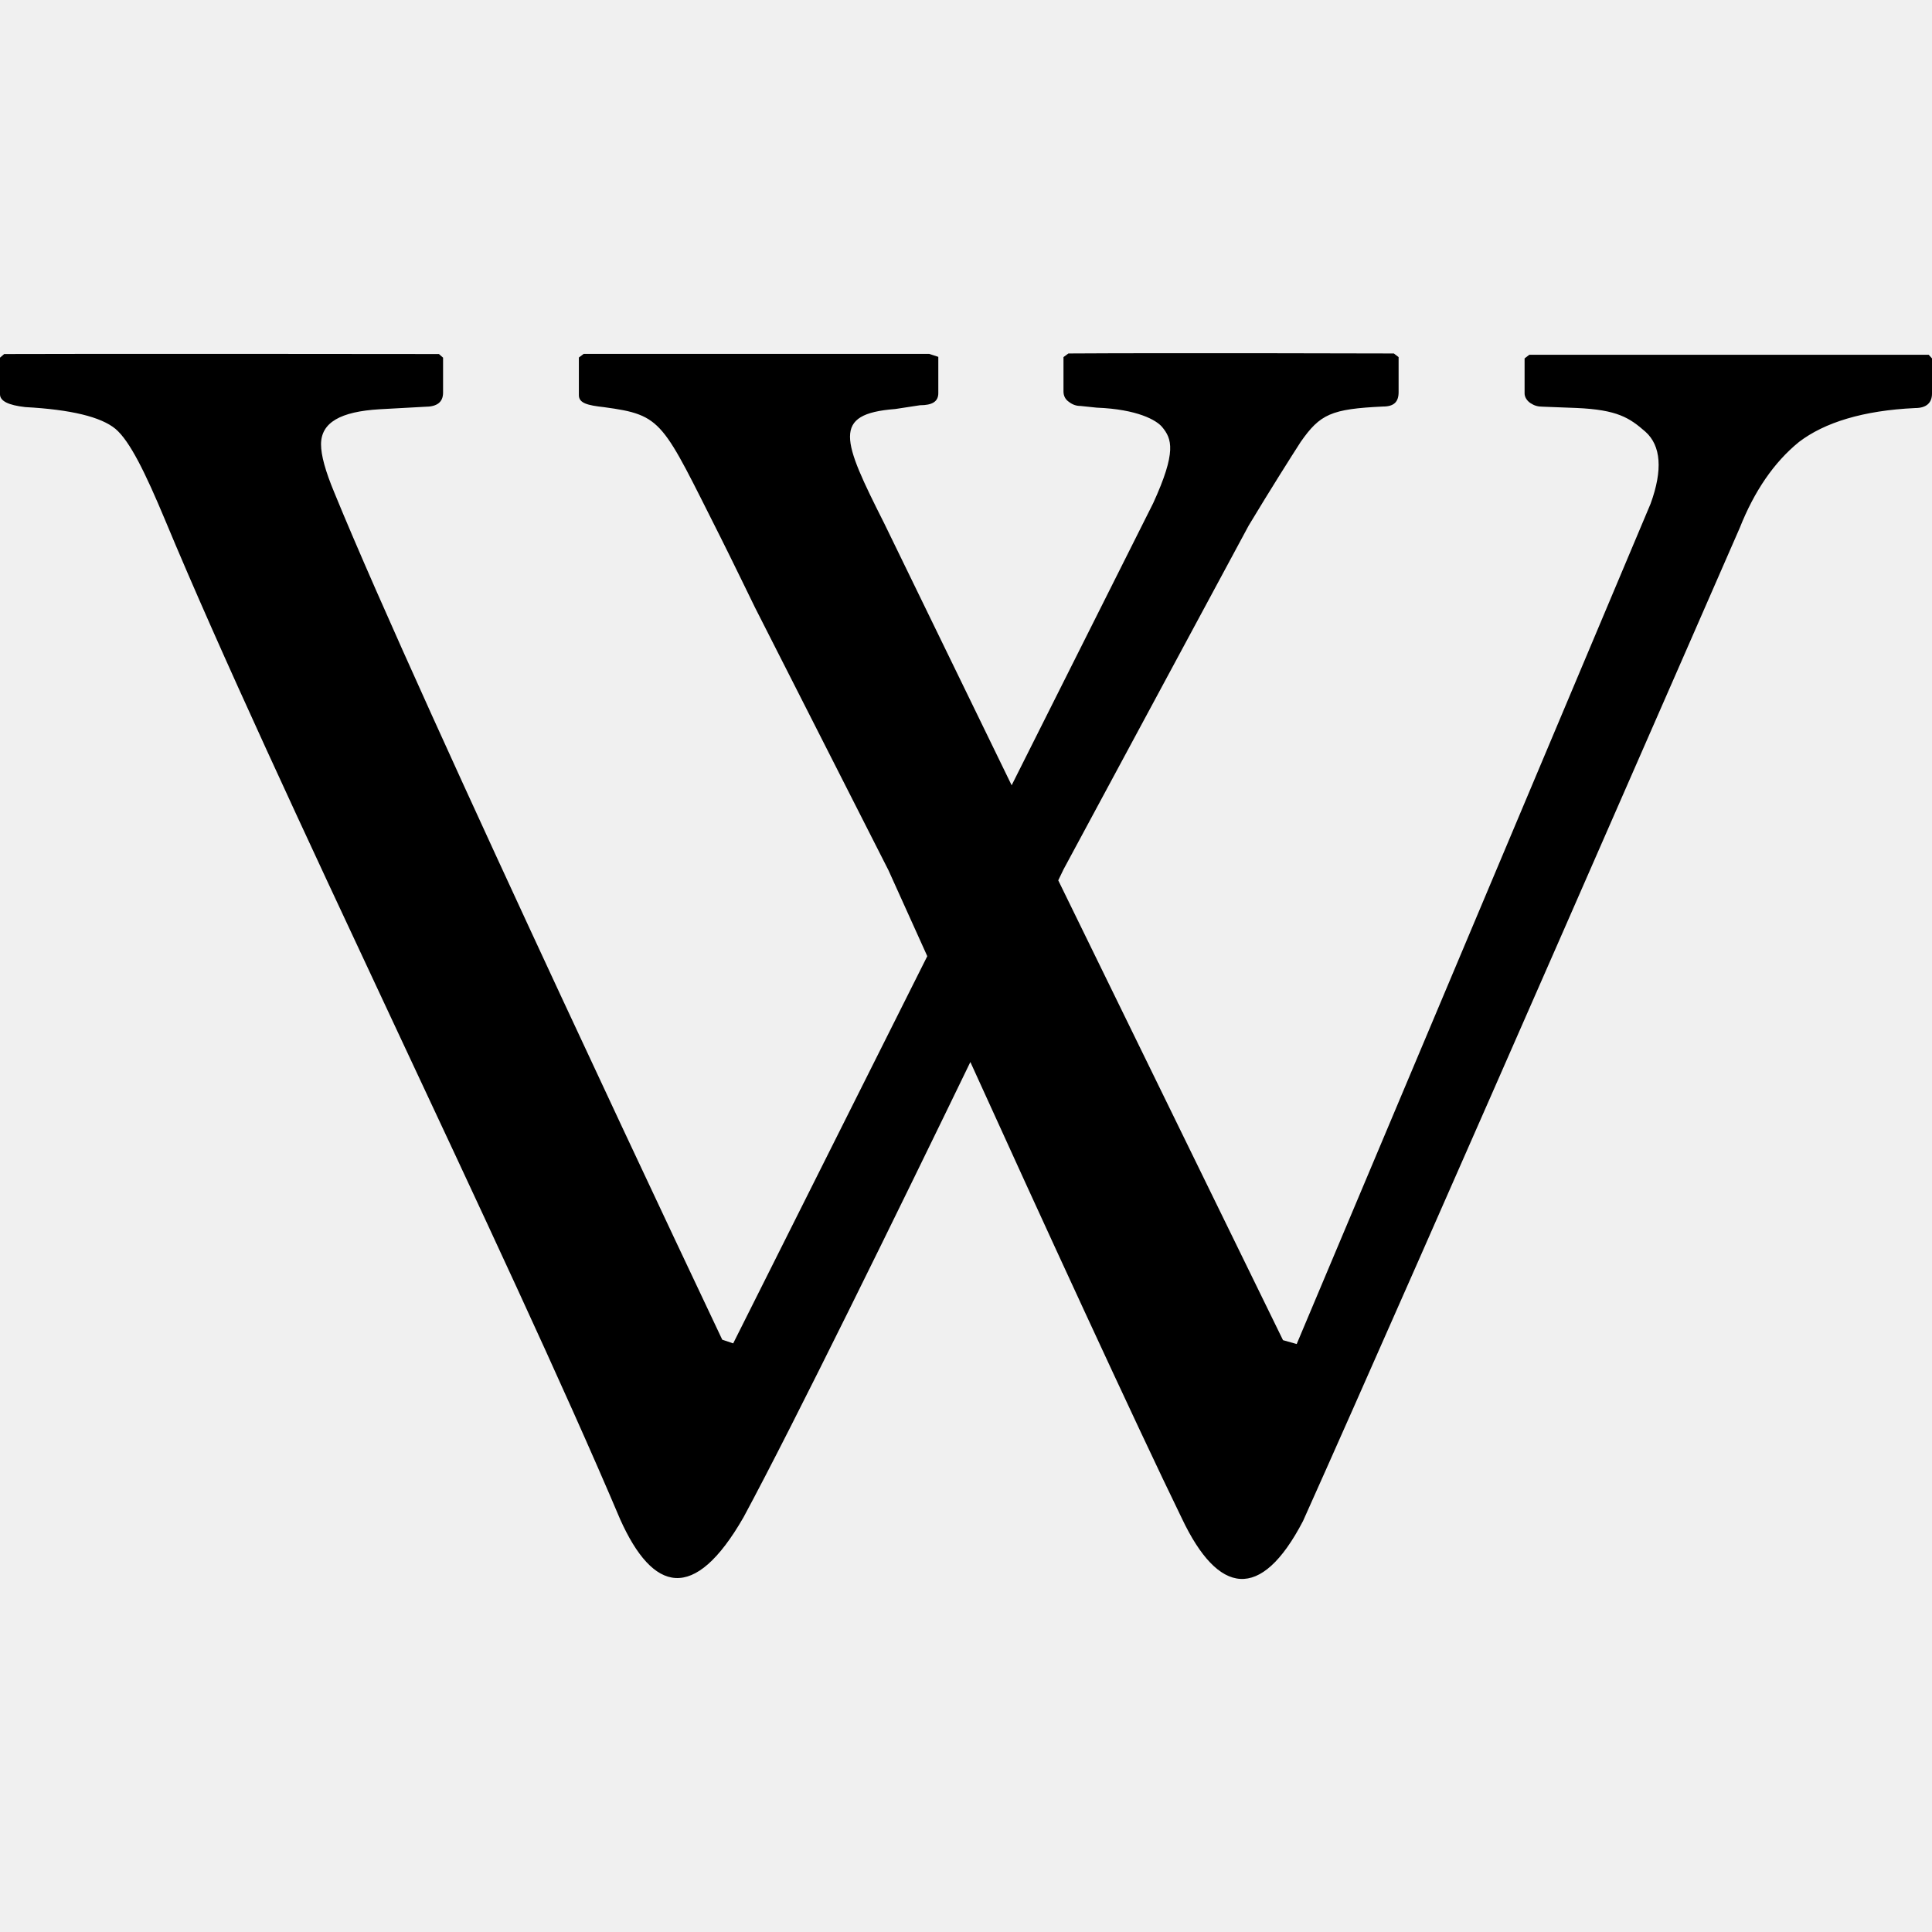
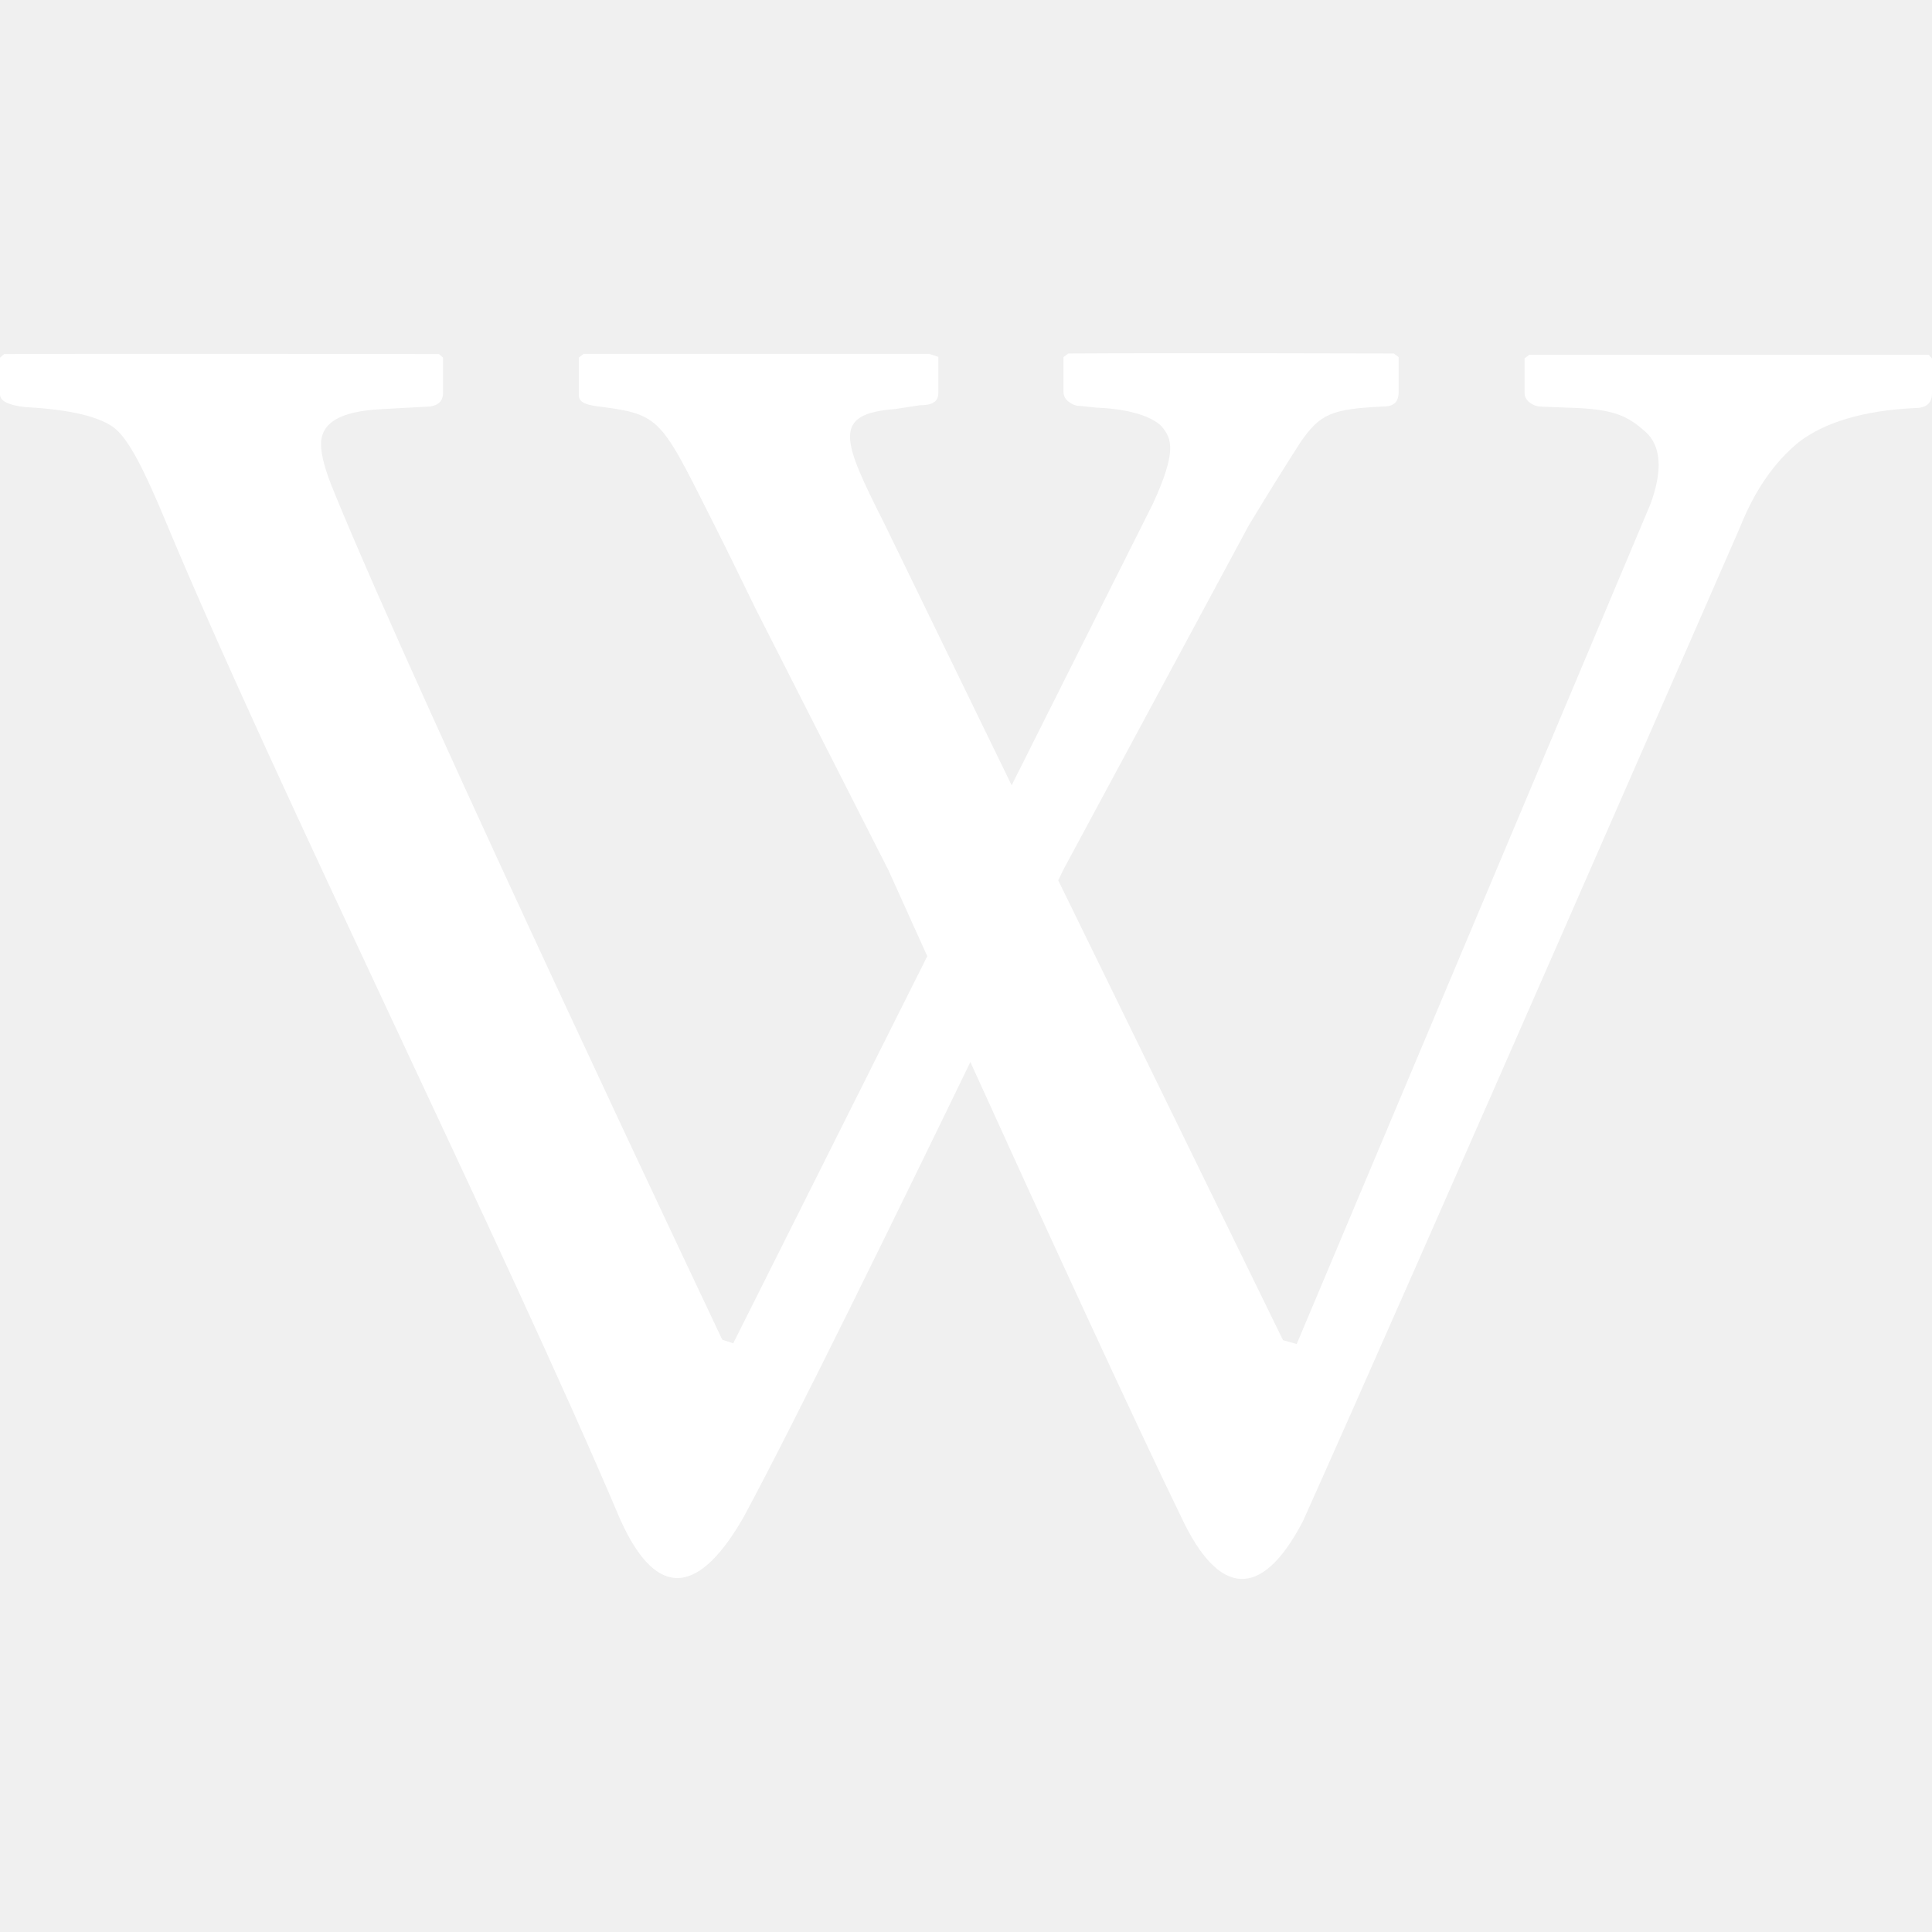
<svg xmlns="http://www.w3.org/2000/svg" viewBox="0 0 24 24" width="24" height="24">
-   <path fill="currentColor" d="M12.09,13.119c-0.936,1.932 -2.217,4.548 -2.853,5.728 -0.616,1.074 -1.127,0.931 -1.532,0.029 -1.406,-3.321 -4.293,-9.144 -5.651,-12.409 -0.251,-0.601 -0.441,-0.987 -0.619,-1.139 -0.181,-0.15 -0.554,-0.24 -1.122,-0.271C0.103,5.033 0,4.982 0,4.898v-0.455l0.052,-0.045c0.924,-0.005 5.401,0 5.401,0l0.051,0.045v0.434c0,0.119 -0.075,0.176 -0.225,0.176l-0.564,0.031c-0.485,0.029 -0.727,0.164 -0.727,0.436 0,0.135 0.053,0.33 0.166,0.601 1.082,2.646 4.818,10.521 4.818,10.521l0.136,0.046 2.411,-4.81 -0.482,-1.067 -1.658,-3.264s-0.318,-0.654 -0.428,-0.872c-0.728,-1.443 -0.712,-1.518 -1.447,-1.617 -0.207,-0.023 -0.313,-0.05 -0.313,-0.149v-0.468l0.06,-0.045h4.292l0.113,0.037v0.451c0,0.105 -0.076,0.15 -0.227,0.15l-0.308,0.047c-0.792,0.061 -0.661,0.381 -0.136,1.422l1.582,3.252 1.758,-3.504c0.293,-0.64 0.233,-0.801 0.111,-0.947 -0.07,-0.084 -0.305,-0.22 -0.812,-0.24l-0.201,-0.021c-0.052,0 -0.098,-0.015 -0.145,-0.051 -0.045,-0.031 -0.067,-0.076 -0.067,-0.129v-0.427l0.061,-0.045c1.247,-0.008 4.043,0 4.043,0l0.059,0.045v0.436c0,0.121 -0.059,0.178 -0.193,0.178 -0.646,0.03 -0.782,0.095 -1.023,0.439 -0.12,0.186 -0.375,0.589 -0.646,1.039l-2.301,4.273 -0.065,0.135 2.792,5.712 0.17,0.048 4.396,-10.438c0.154,-0.422 0.129,-0.722 -0.064,-0.895 -0.197,-0.172 -0.346,-0.273 -0.857,-0.295l-0.42,-0.016c-0.061,0 -0.105,-0.014 -0.152,-0.045 -0.043,-0.029 -0.072,-0.075 -0.072,-0.119v-0.436l0.059,-0.045h4.961l0.041,0.045v0.437c0,0.119 -0.074,0.18 -0.209,0.18 -0.648,0.03 -1.127,0.18 -1.443,0.421 -0.314,0.255 -0.557,0.616 -0.736,1.067 0,0 -4.043,9.258 -5.426,12.339 -0.525,1.007 -1.053,0.917 -1.503,-0.031 -0.571,-1.171 -1.773,-3.786 -2.646,-5.71l0.053,-0.036z" />
+   <path fill="#FFFFFF" d="M12.09,13.119c-0.936,1.932 -2.217,4.548 -2.853,5.728 -0.616,1.074 -1.127,0.931 -1.532,0.029 -1.406,-3.321 -4.293,-9.144 -5.651,-12.409 -0.251,-0.601 -0.441,-0.987 -0.619,-1.139 -0.181,-0.15 -0.554,-0.24 -1.122,-0.271C0.103,5.033 0,4.982 0,4.898v-0.455l0.052,-0.045c0.924,-0.005 5.401,0 5.401,0l0.051,0.045v0.434c0,0.119 -0.075,0.176 -0.225,0.176l-0.564,0.031c-0.485,0.029 -0.727,0.164 -0.727,0.436 0,0.135 0.053,0.33 0.166,0.601 1.082,2.646 4.818,10.521 4.818,10.521l0.136,0.046 2.411,-4.81 -0.482,-1.067 -1.658,-3.264s-0.318,-0.654 -0.428,-0.872c-0.728,-1.443 -0.712,-1.518 -1.447,-1.617 -0.207,-0.023 -0.313,-0.05 -0.313,-0.149v-0.468l0.06,-0.045h4.292l0.113,0.037v0.451c0,0.105 -0.076,0.15 -0.227,0.15l-0.308,0.047c-0.792,0.061 -0.661,0.381 -0.136,1.422l1.582,3.252 1.758,-3.504c0.293,-0.64 0.233,-0.801 0.111,-0.947 -0.07,-0.084 -0.305,-0.22 -0.812,-0.24l-0.201,-0.021c-0.052,0 -0.098,-0.015 -0.145,-0.051 -0.045,-0.031 -0.067,-0.076 -0.067,-0.129v-0.427l0.061,-0.045c1.247,-0.008 4.043,0 4.043,0l0.059,0.045v0.436c0,0.121 -0.059,0.178 -0.193,0.178 -0.646,0.03 -0.782,0.095 -1.023,0.439 -0.12,0.186 -0.375,0.589 -0.646,1.039l-2.301,4.273 -0.065,0.135 2.792,5.712 0.17,0.048 4.396,-10.438c0.154,-0.422 0.129,-0.722 -0.064,-0.895 -0.197,-0.172 -0.346,-0.273 -0.857,-0.295l-0.42,-0.016c-0.061,0 -0.105,-0.014 -0.152,-0.045 -0.043,-0.029 -0.072,-0.075 -0.072,-0.119v-0.436l0.059,-0.045h4.961l0.041,0.045v0.437c0,0.119 -0.074,0.18 -0.209,0.18 -0.648,0.03 -1.127,0.18 -1.443,0.421 -0.314,0.255 -0.557,0.616 -0.736,1.067 0,0 -4.043,9.258 -5.426,12.339 -0.525,1.007 -1.053,0.917 -1.503,-0.031 -0.571,-1.171 -1.773,-3.786 -2.646,-5.71l0.053,-0.036z" />
</svg>
